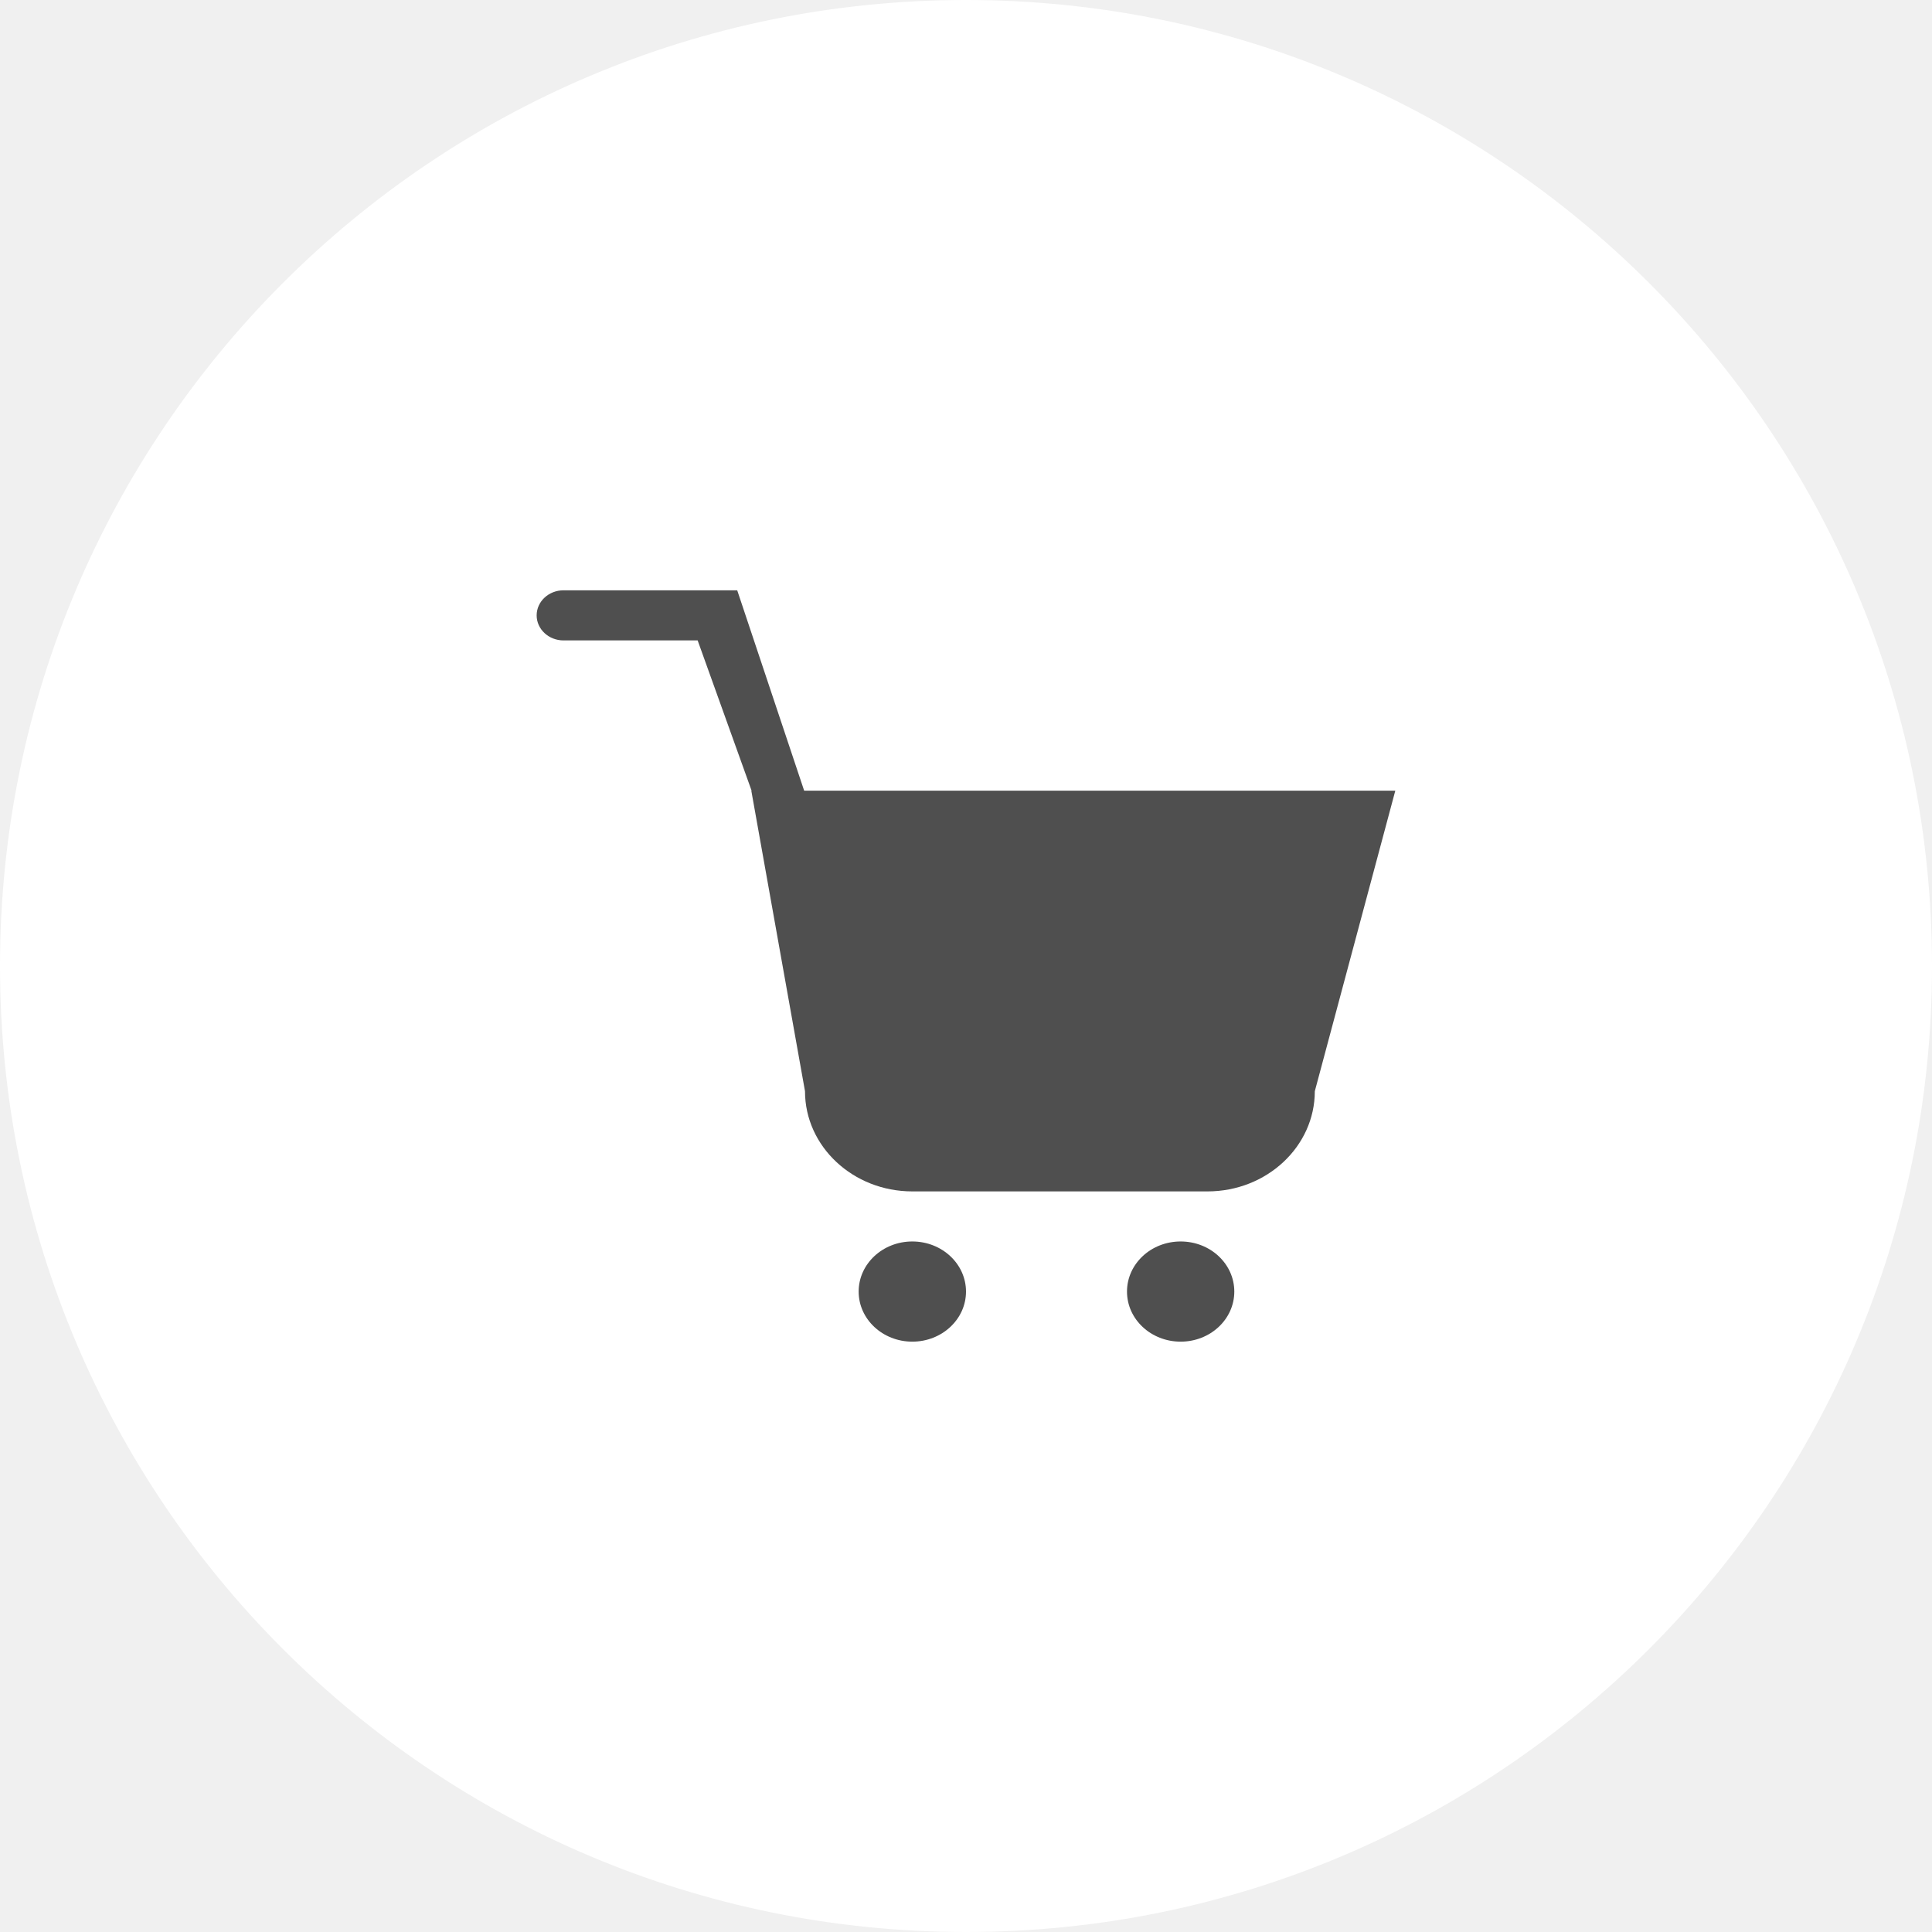
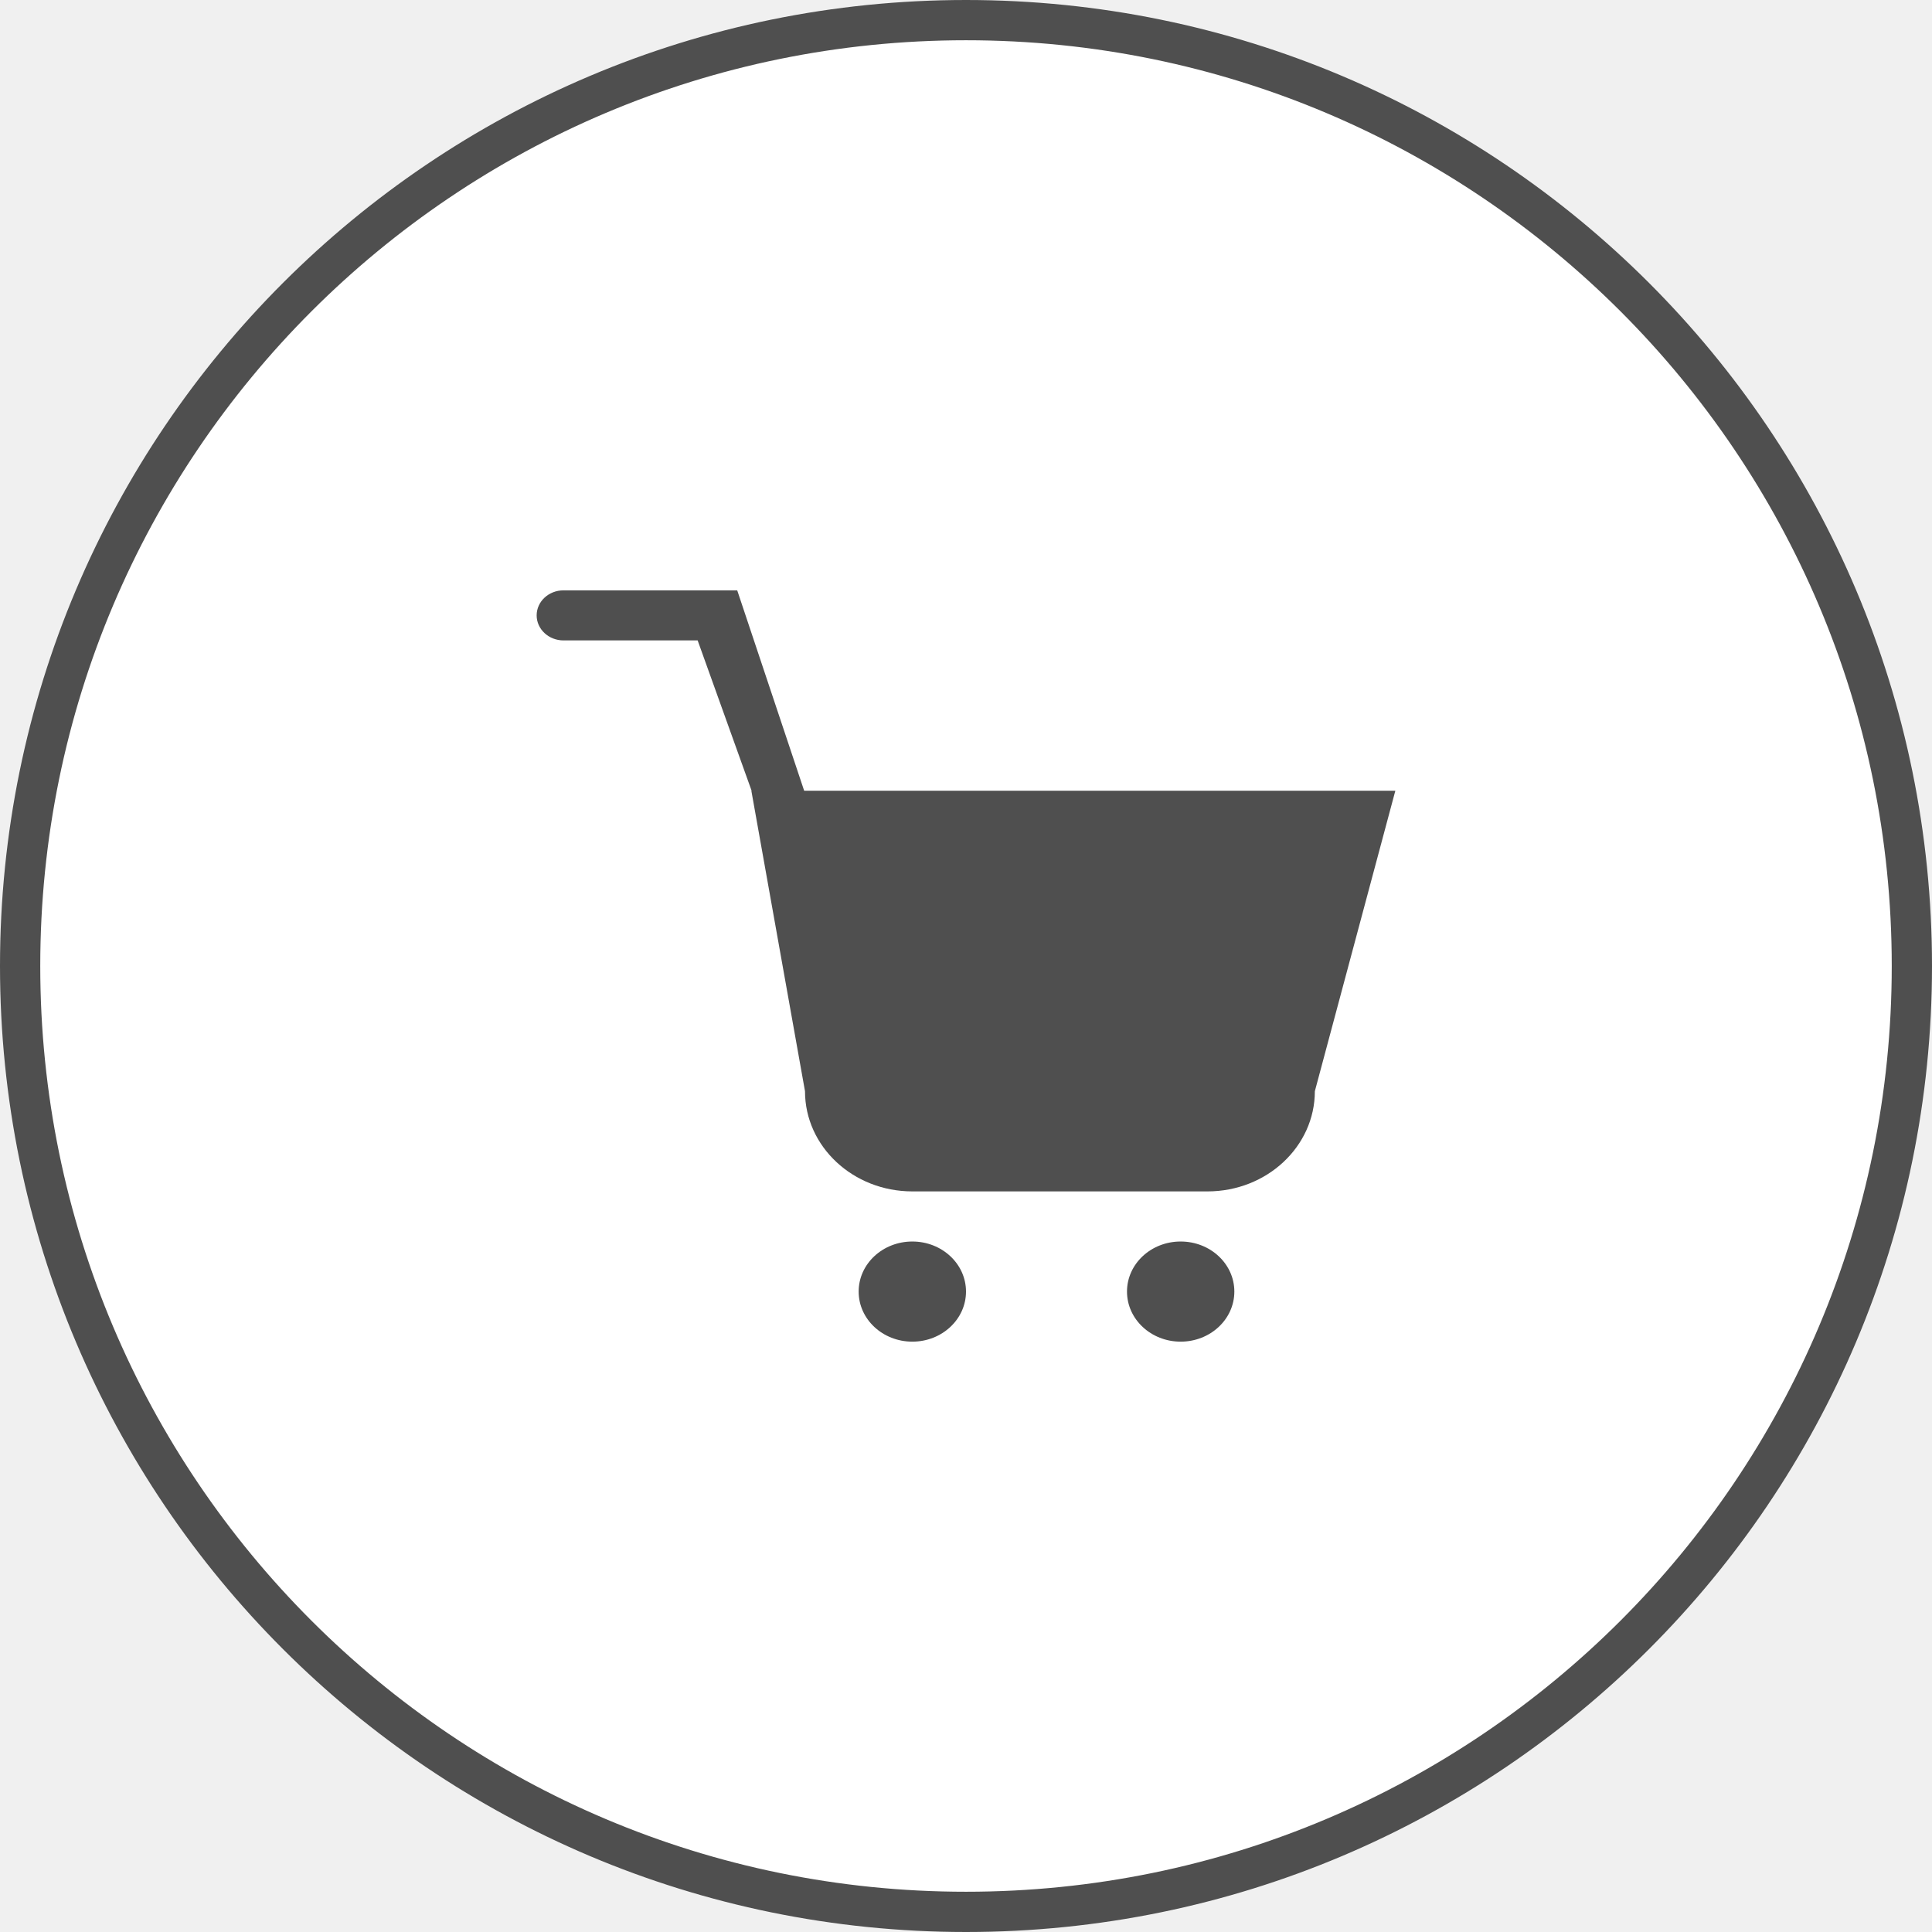
<svg xmlns="http://www.w3.org/2000/svg" width="48" height="48" viewBox="0 0 48 48" fill="none">
-   <rect width="48" height="48" rx="24" fill="white" />
-   <path d="M22.666 30.844C21.93 30.844 21.333 31.401 21.333 32.089C21.333 32.776 21.93 33.333 22.666 33.333C23.403 33.333 24 32.776 24 32.089C24 31.401 23.403 30.844 22.666 30.844ZM19.979 19.644L18.316 14.666H14C13.632 14.666 13.333 14.945 13.333 15.289C13.333 15.632 13.632 15.911 14 15.911H17.333L18.673 19.644H18.666L20 27.111C20 28.485 21.194 29.6 22.666 29.6H30C31.472 29.6 32.666 28.485 32.666 27.111L34.666 19.644H19.979ZM29.333 30.844C28.596 30.844 28 31.401 28 32.089C28 32.776 28.596 33.333 29.333 33.333C30.07 33.333 30.666 32.776 30.666 32.089C30.666 31.401 30.07 30.844 29.333 30.844Z" fill="#4F4F4F" />
+   <rect x="0.5" y="0.5" width="47" height="47" rx="23.5" fill="white" />
+   <rect x="0.5" y="0.5" width="47" height="47" rx="23.5" stroke="#4F4F4F" />
+   <path d="M22.667 30.845C21.93 30.845 21.333 31.401 21.333 32.089C21.333 32.776 21.93 33.333 22.667 33.333C23.403 33.333 24 32.776 24 32.089C24 31.401 23.403 30.845 22.667 30.845ZM19.979 19.645L18.316 14.667H14C13.632 14.667 13.333 14.945 13.333 15.289C13.333 15.632 13.632 15.911 14 15.911H17.333L18.673 19.645H18.667L20 27.111C20 28.486 21.194 29.6 22.667 29.6H30C31.473 29.6 32.667 28.486 32.667 27.111L34.667 19.645H19.979ZM29.333 30.845C28.597 30.845 28 31.401 28 32.089C28 32.776 28.597 33.333 29.333 33.333C30.07 33.333 30.667 32.776 30.667 32.089C30.667 31.401 30.07 30.845 29.333 30.845Z" fill="#4F4F4F" />
</svg>
